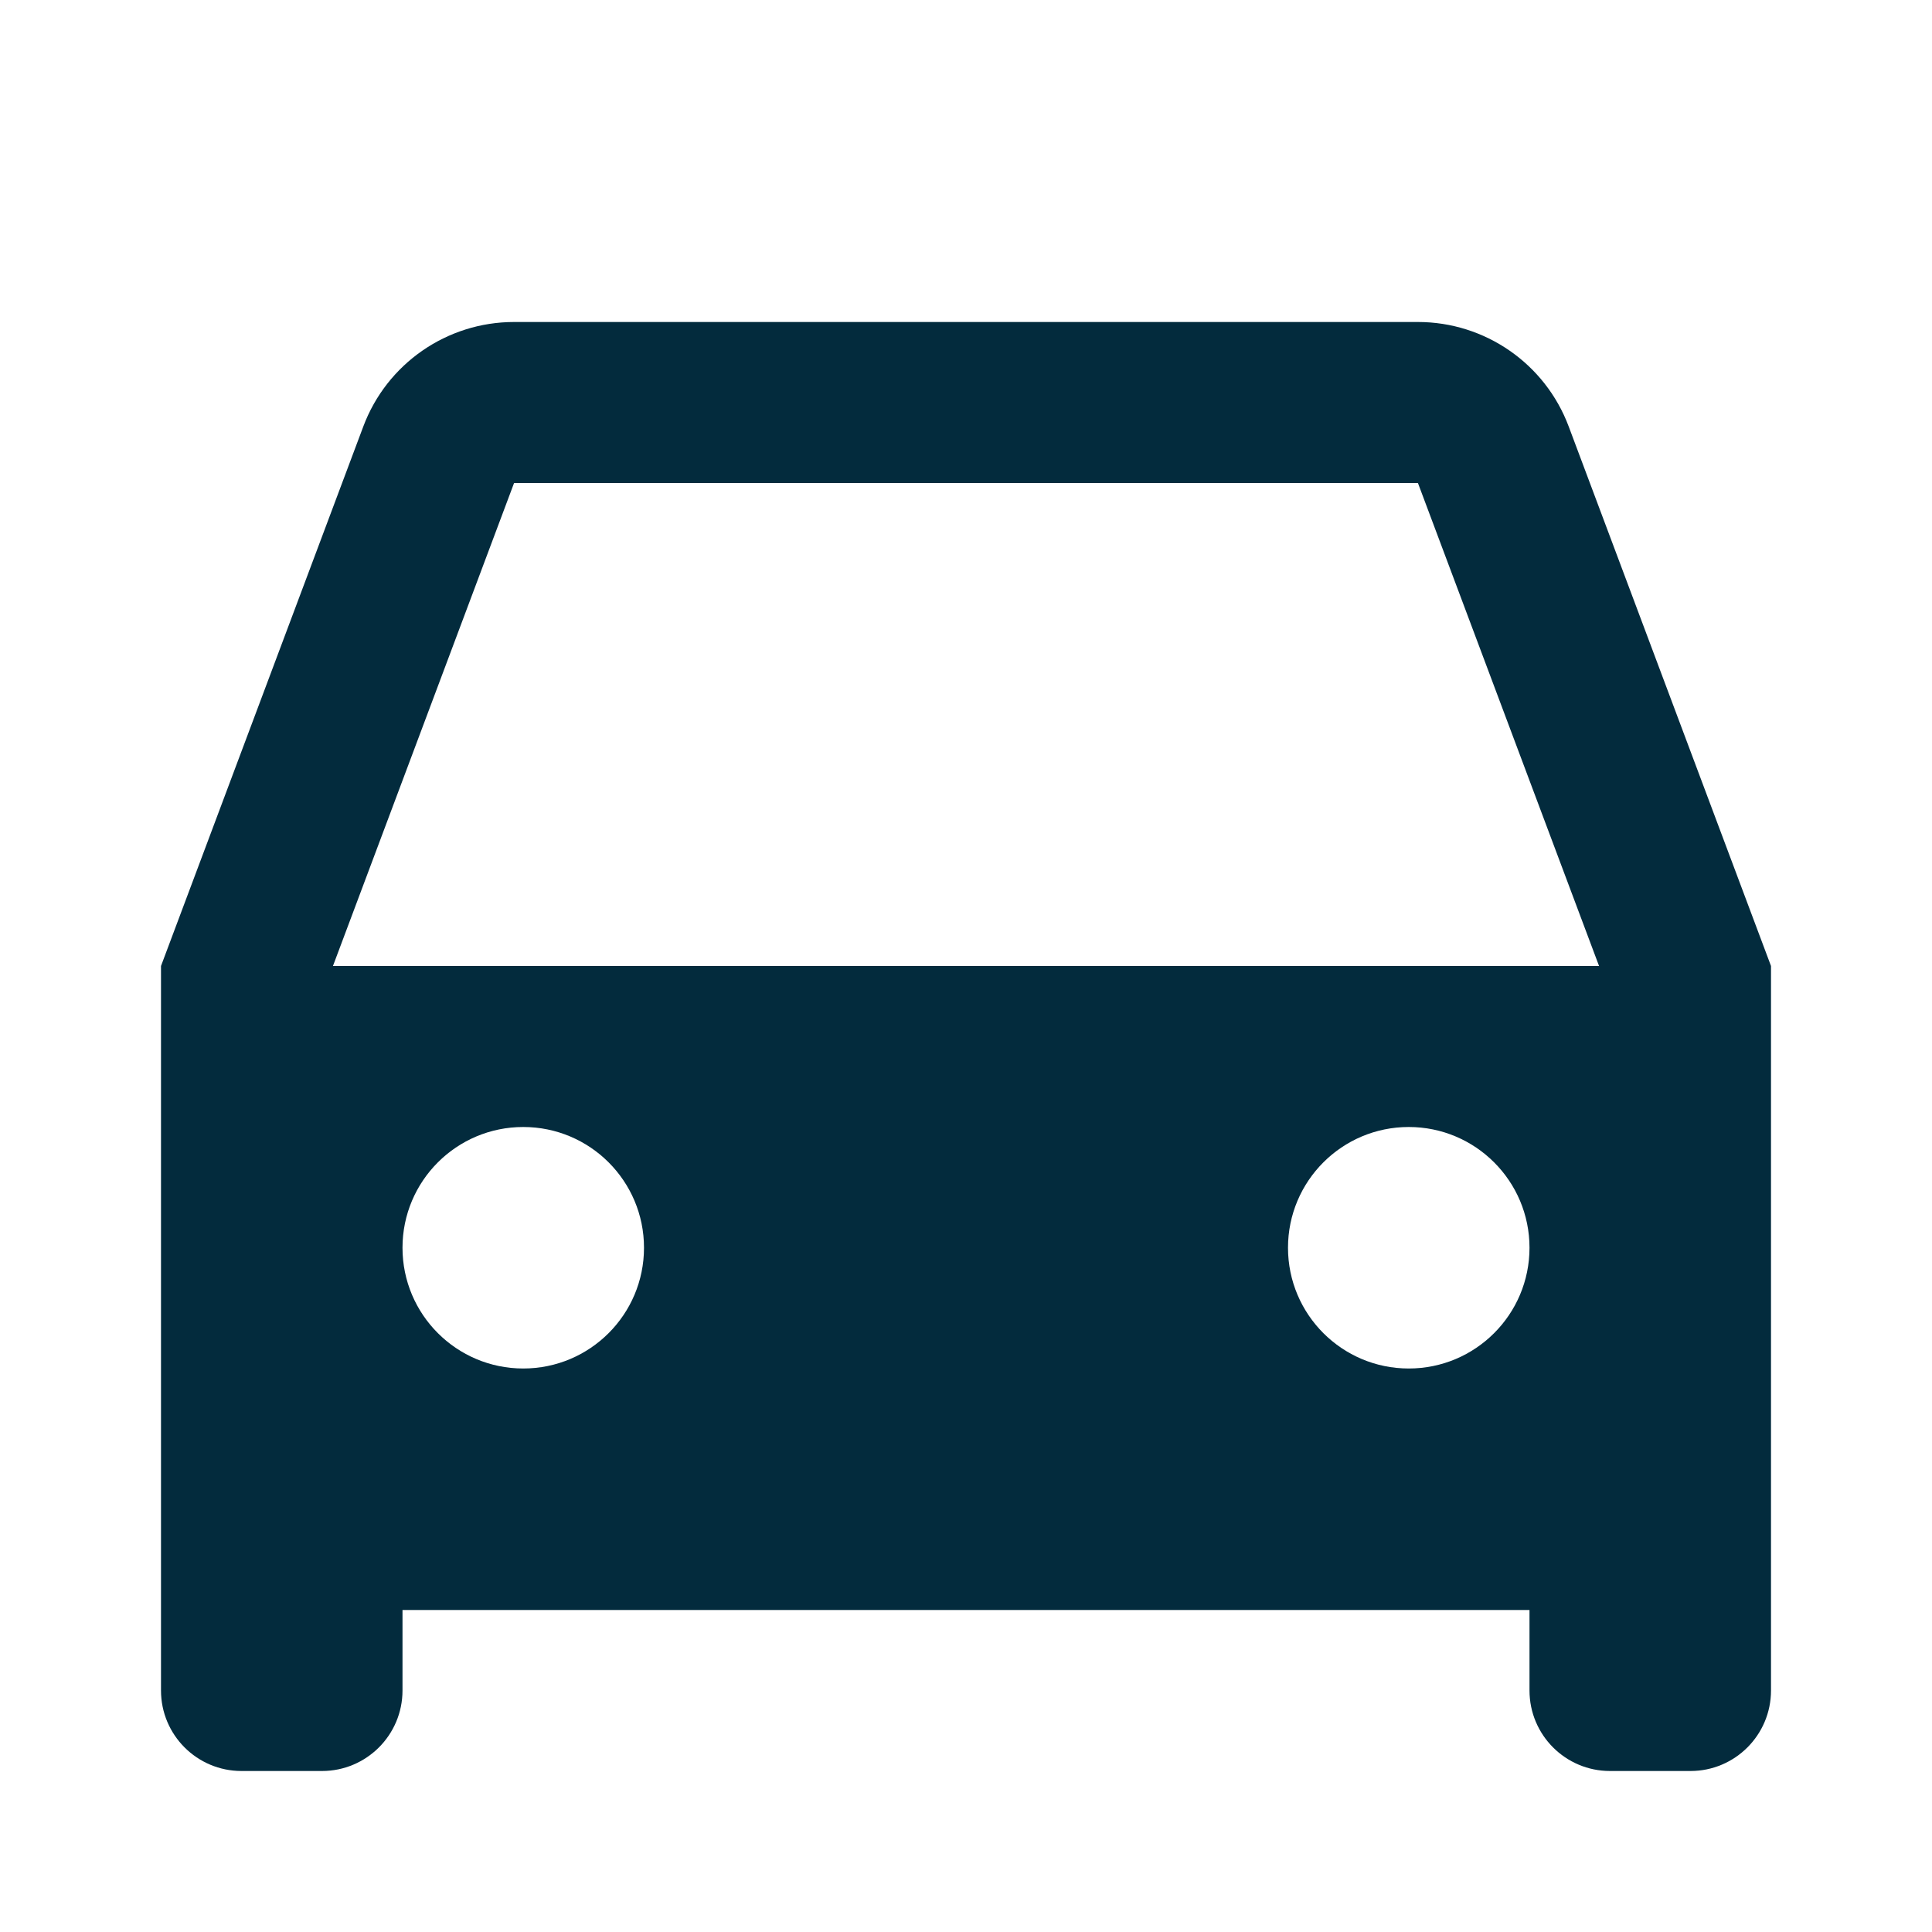
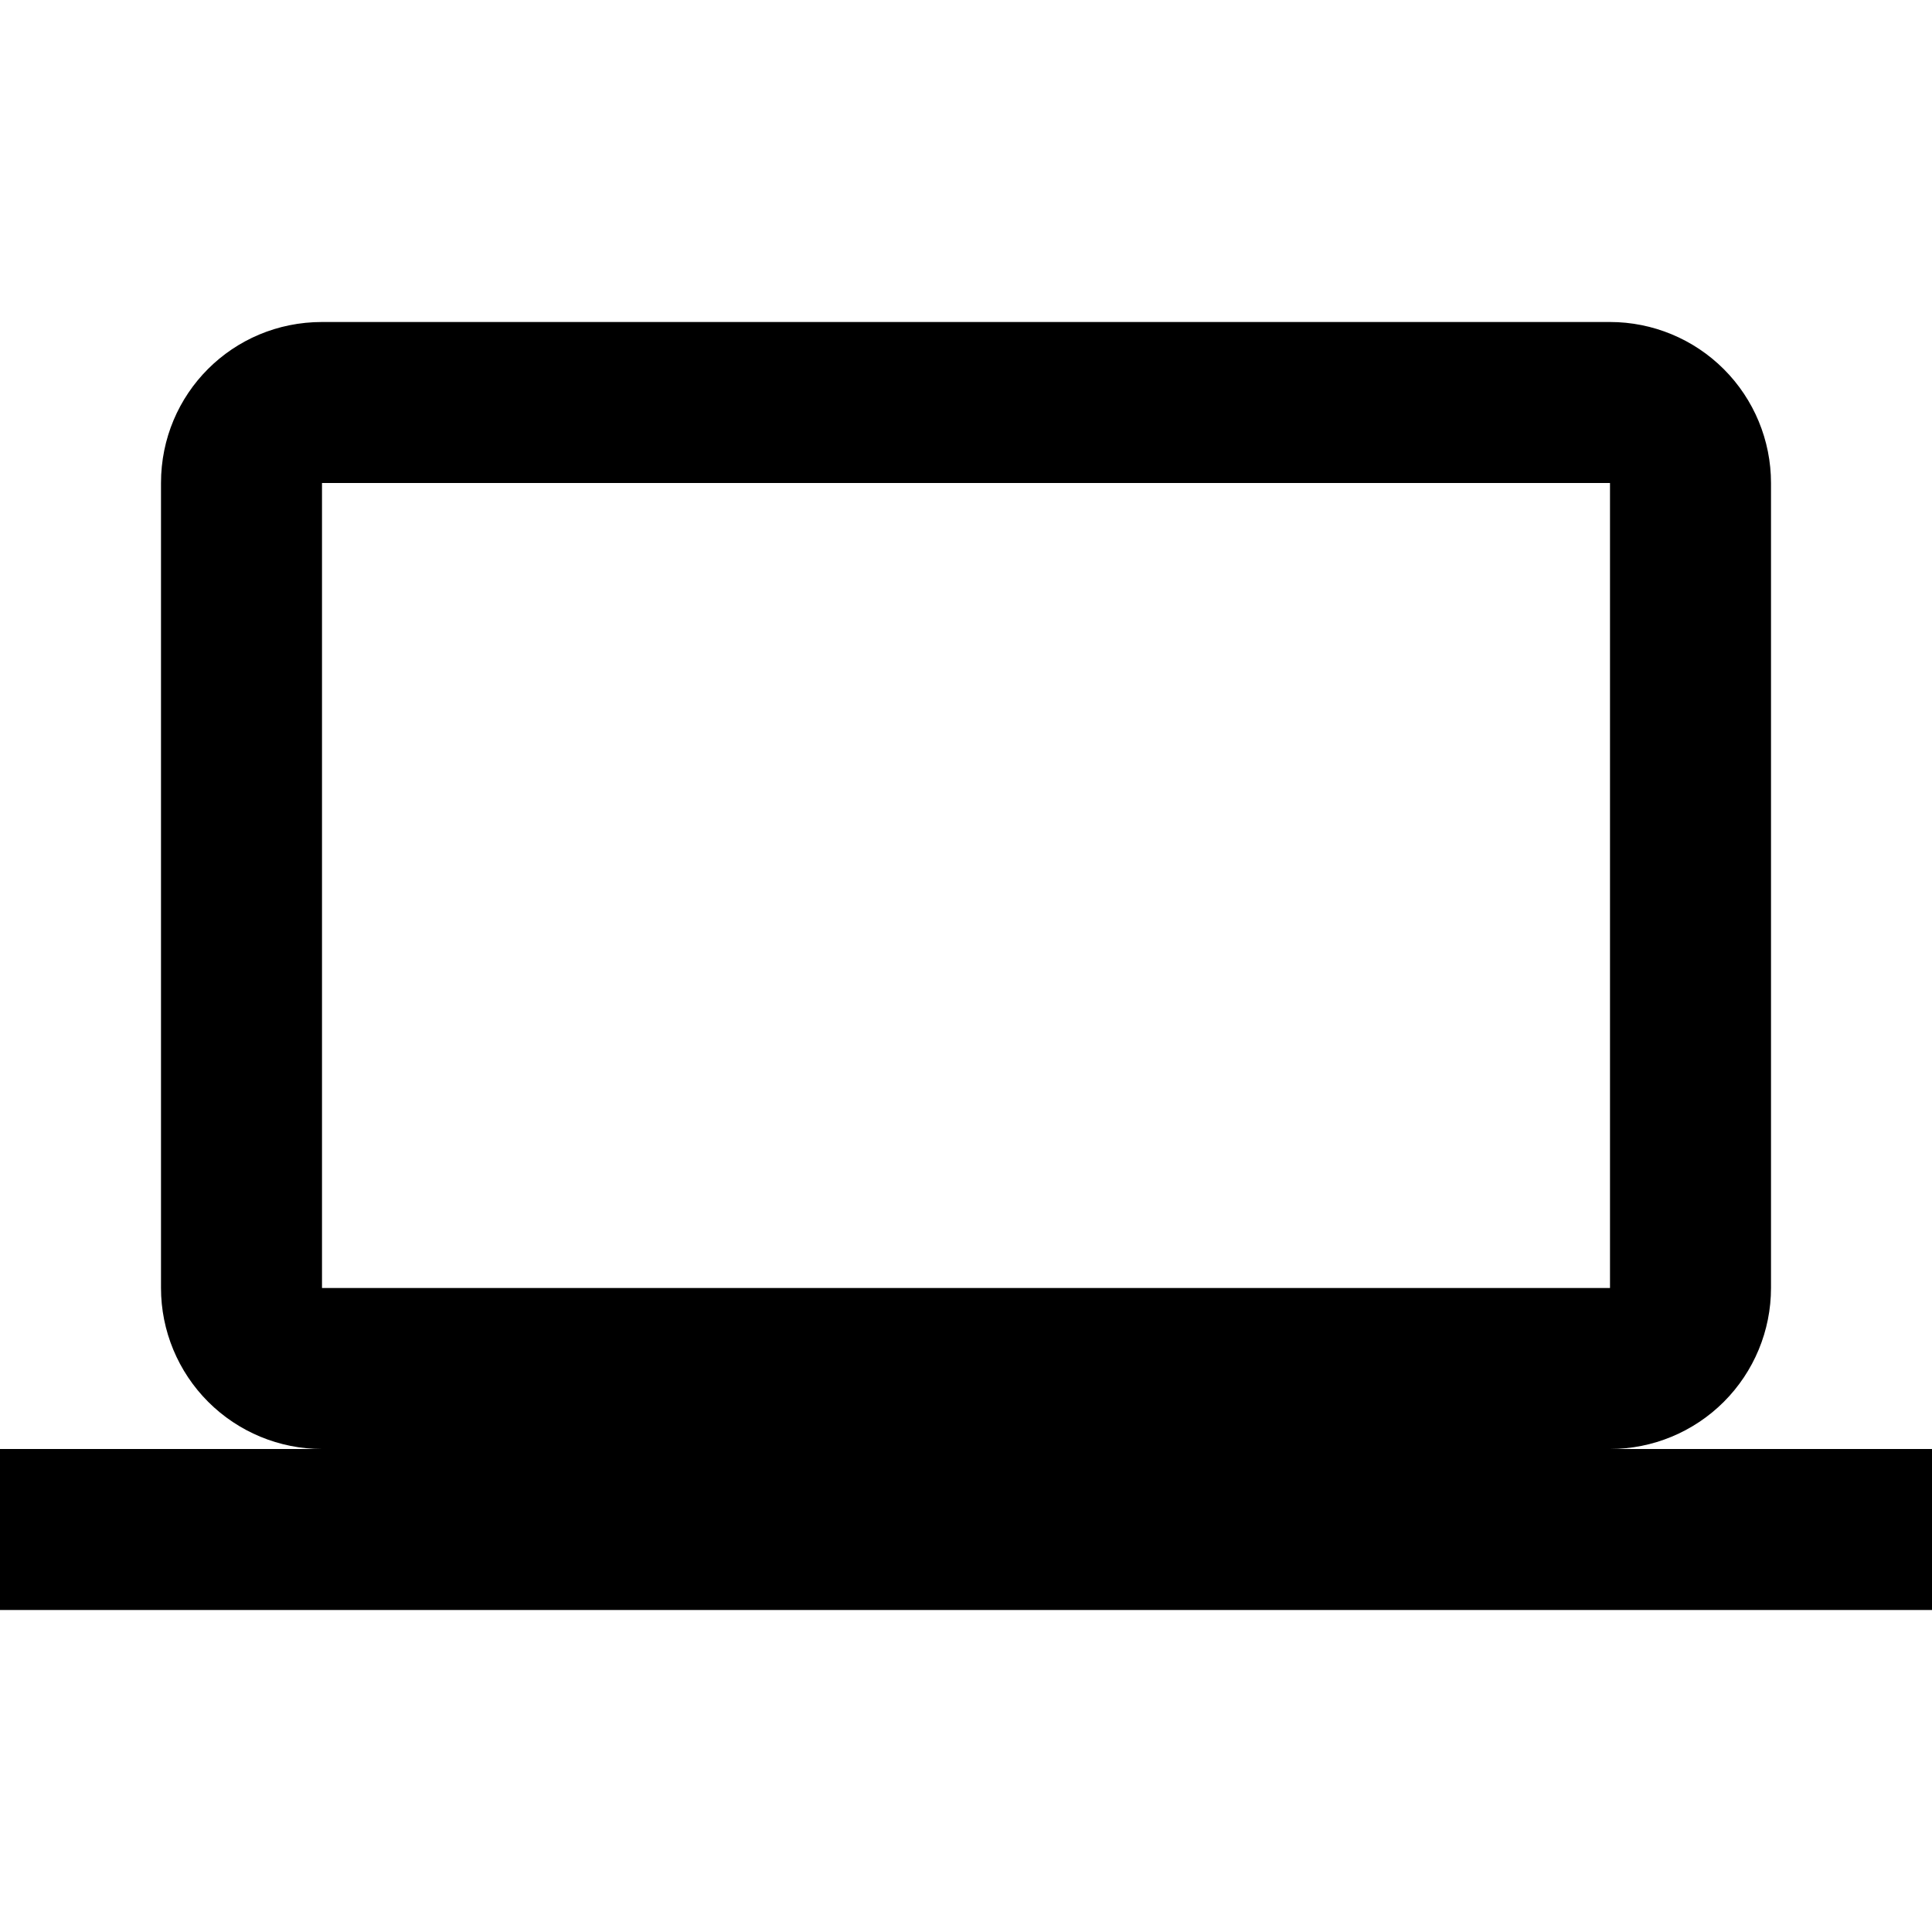
- <svg xmlns="http://www.w3.org/2000/svg" viewBox="0 0 24 24" width="24" height="24">
-   <path fill="none" d="M0 0h24v24H0z" />
-   <path fill="#032B3D" d="M19 20H5v1a1 1 0 0 1-1 1H3a1 1 0 0 1-1-1v-9l2.513-6.702A2 2 0 0 1 6.386 4h11.228a2 2 0 0 1 1.873 1.298L22 12v9a1 1 0 0 1-1 1h-1a1 1 0 0 1-1-1v-1zM4.136 12h15.728l-2.25-6H6.386l-2.25 6zM6.5 17a1.5 1.5 0 1 0 0-3 1.5 1.5 0 0 0 0 3zm11 0a1.5 1.5 0 1 0 0-3 1.5 1.5 0 0 0 0 3z" />
+ <svg xmlns="http://www.w3.org/2000/svg" width="24" height="24" viewBox="0 0 24 24" fill="none">
+   <path d="M4 6H20V16H4M20 18C20.53 18 21.039 17.789 21.414 17.414C21.789 17.039 22 16.53 22 16V6C22 5.47 21.789 4.961 21.414 4.586C21.039 4.211 20.53 4 20 4H4C2.89 4 2 4.89 2 6V16C2 16.53 2.211 17.039 2.586 17.414C2.961 17.789 3.47 18 4 18H0V20H24V18H20Z" fill="black" />
</svg>
